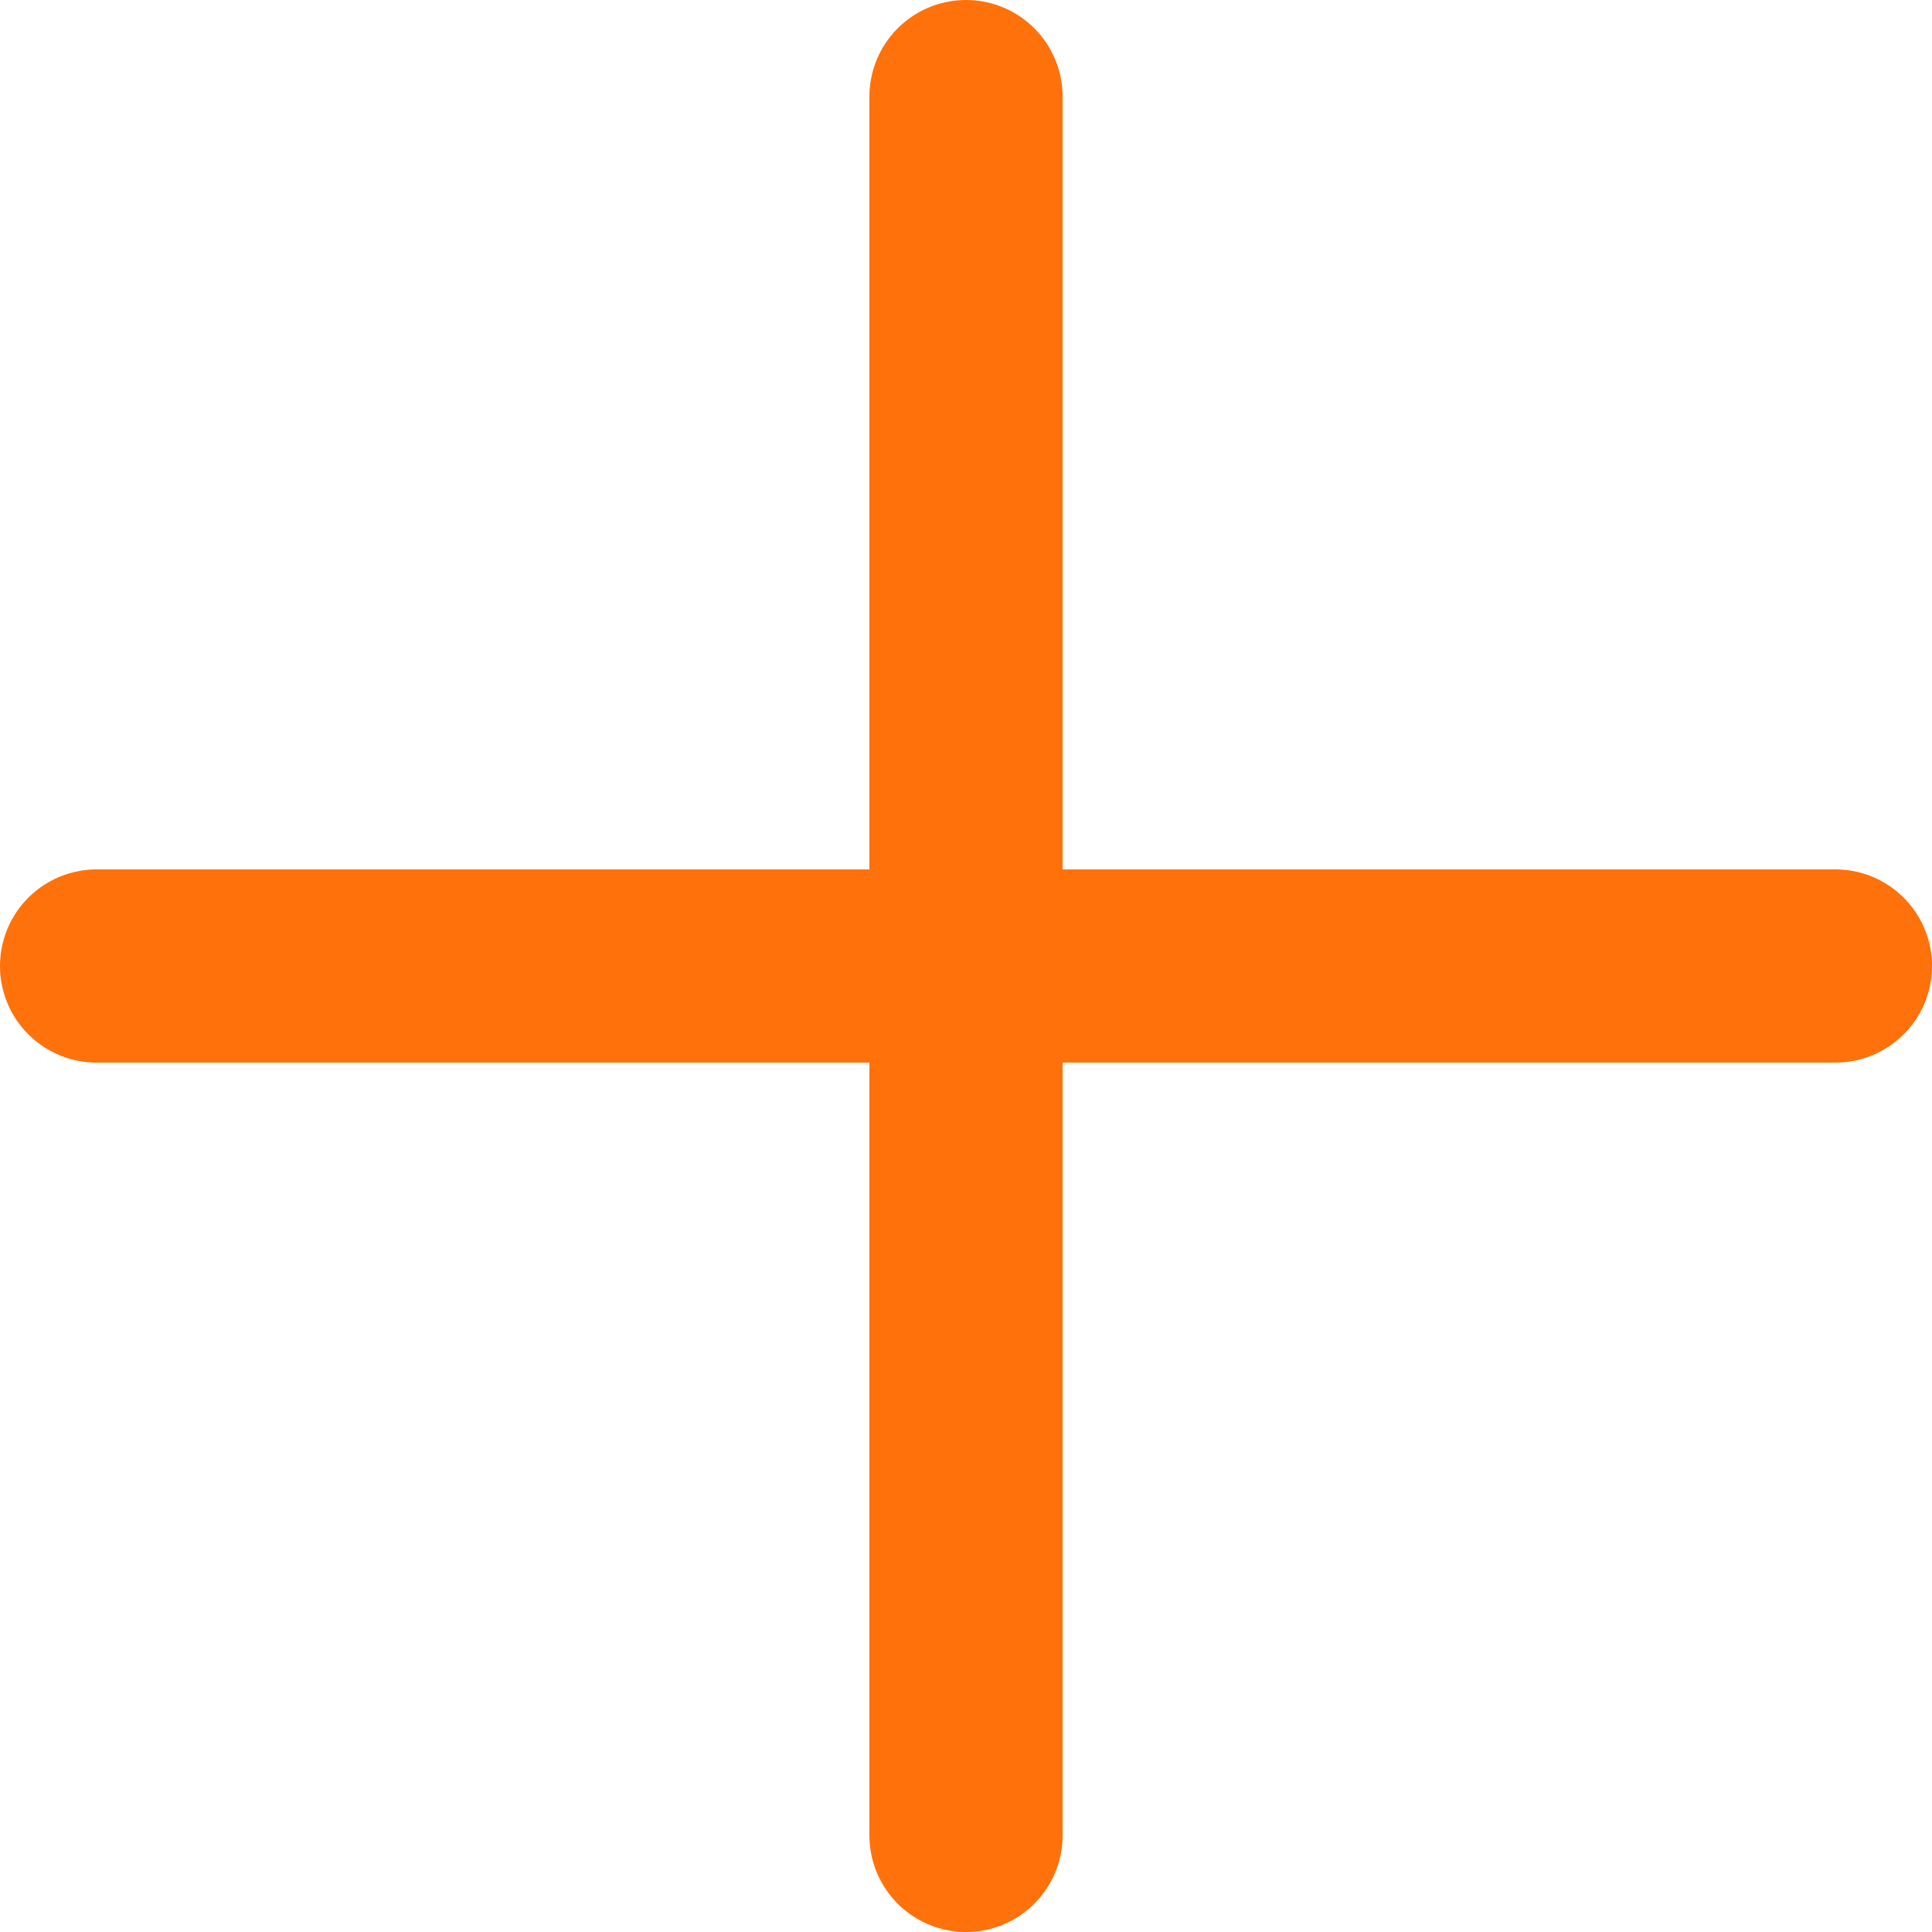
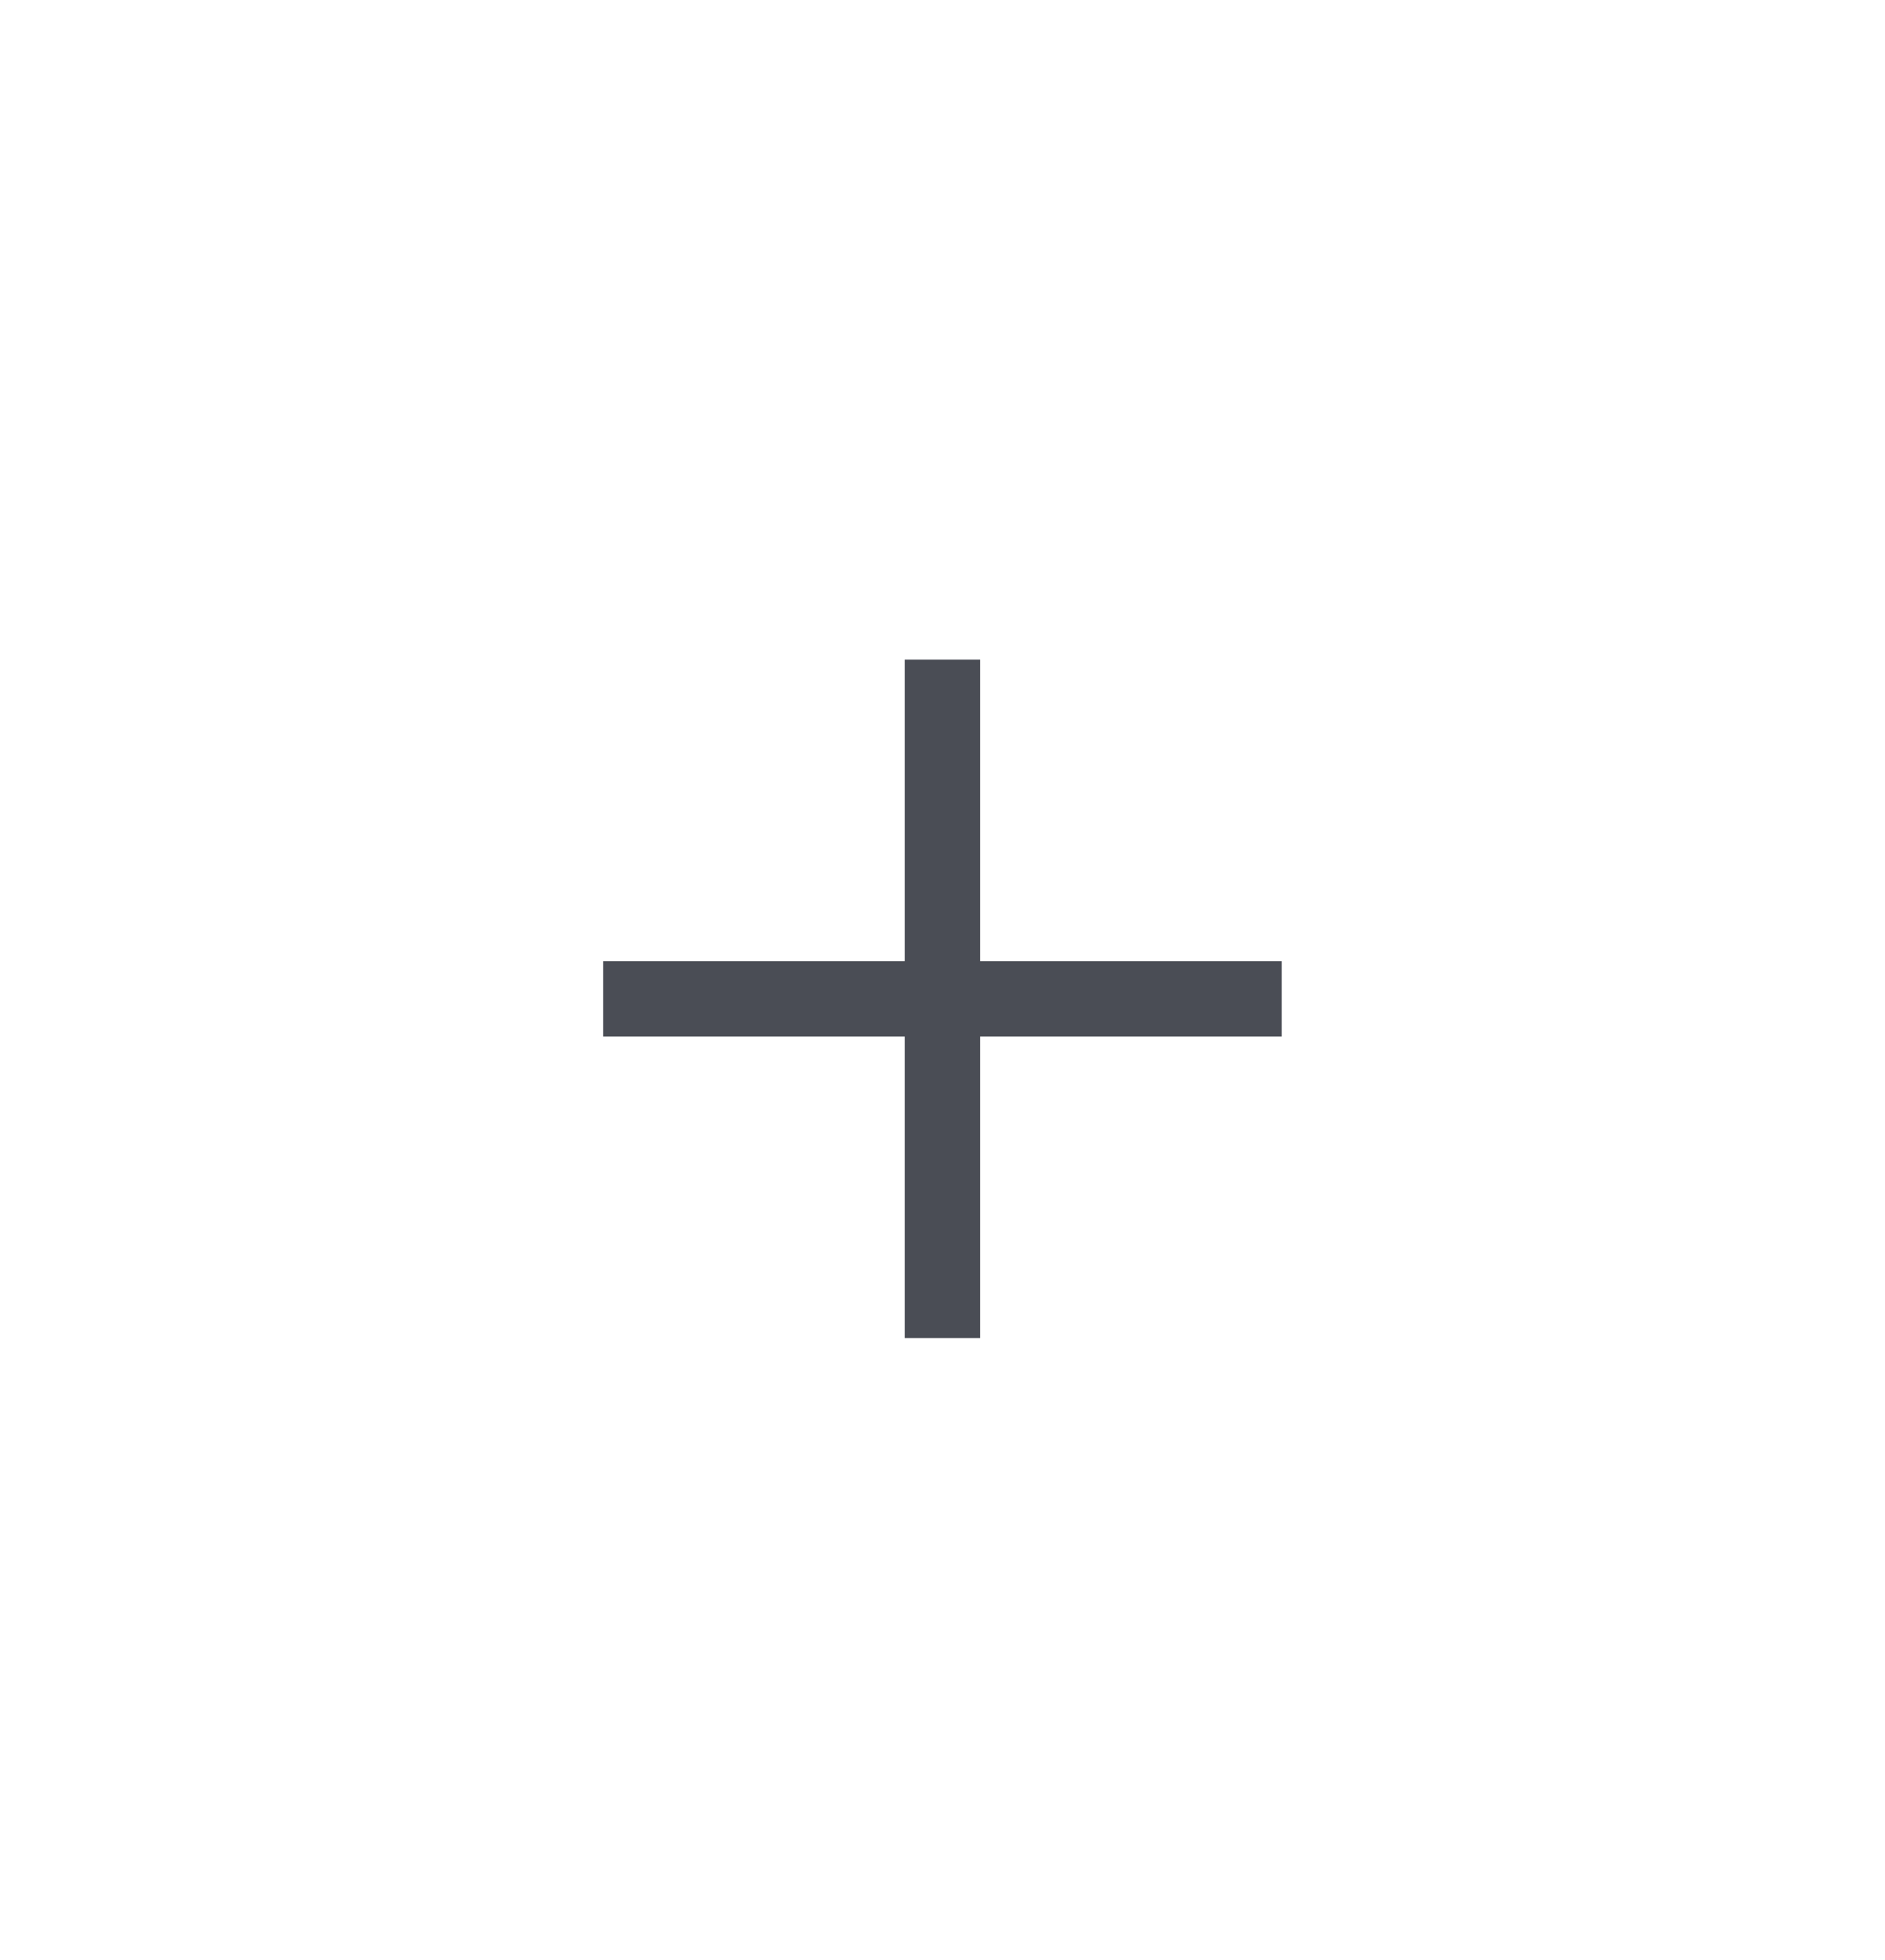
- <svg xmlns="http://www.w3.org/2000/svg" width="20" height="20" viewBox="0 0 20 20" fill="none">
-   <path d="M10 1V19" stroke="#FF710B" stroke-width="2" stroke-linecap="round" />
-   <path d="M19 10L1 10" stroke="#FF710B" stroke-width="2" stroke-linecap="round" />
+ <svg xmlns="http://www.w3.org/2000/svg" width="25" height="26" viewBox="0 0 25 26" fill="none">
+   <path d="M17 12.75H8V13.75H17V12.75Z" fill="#4A4D55" />
+   <path d="M13 17.75V8.75H12V17.75H13Z" fill="#4A4D55" />
</svg>
